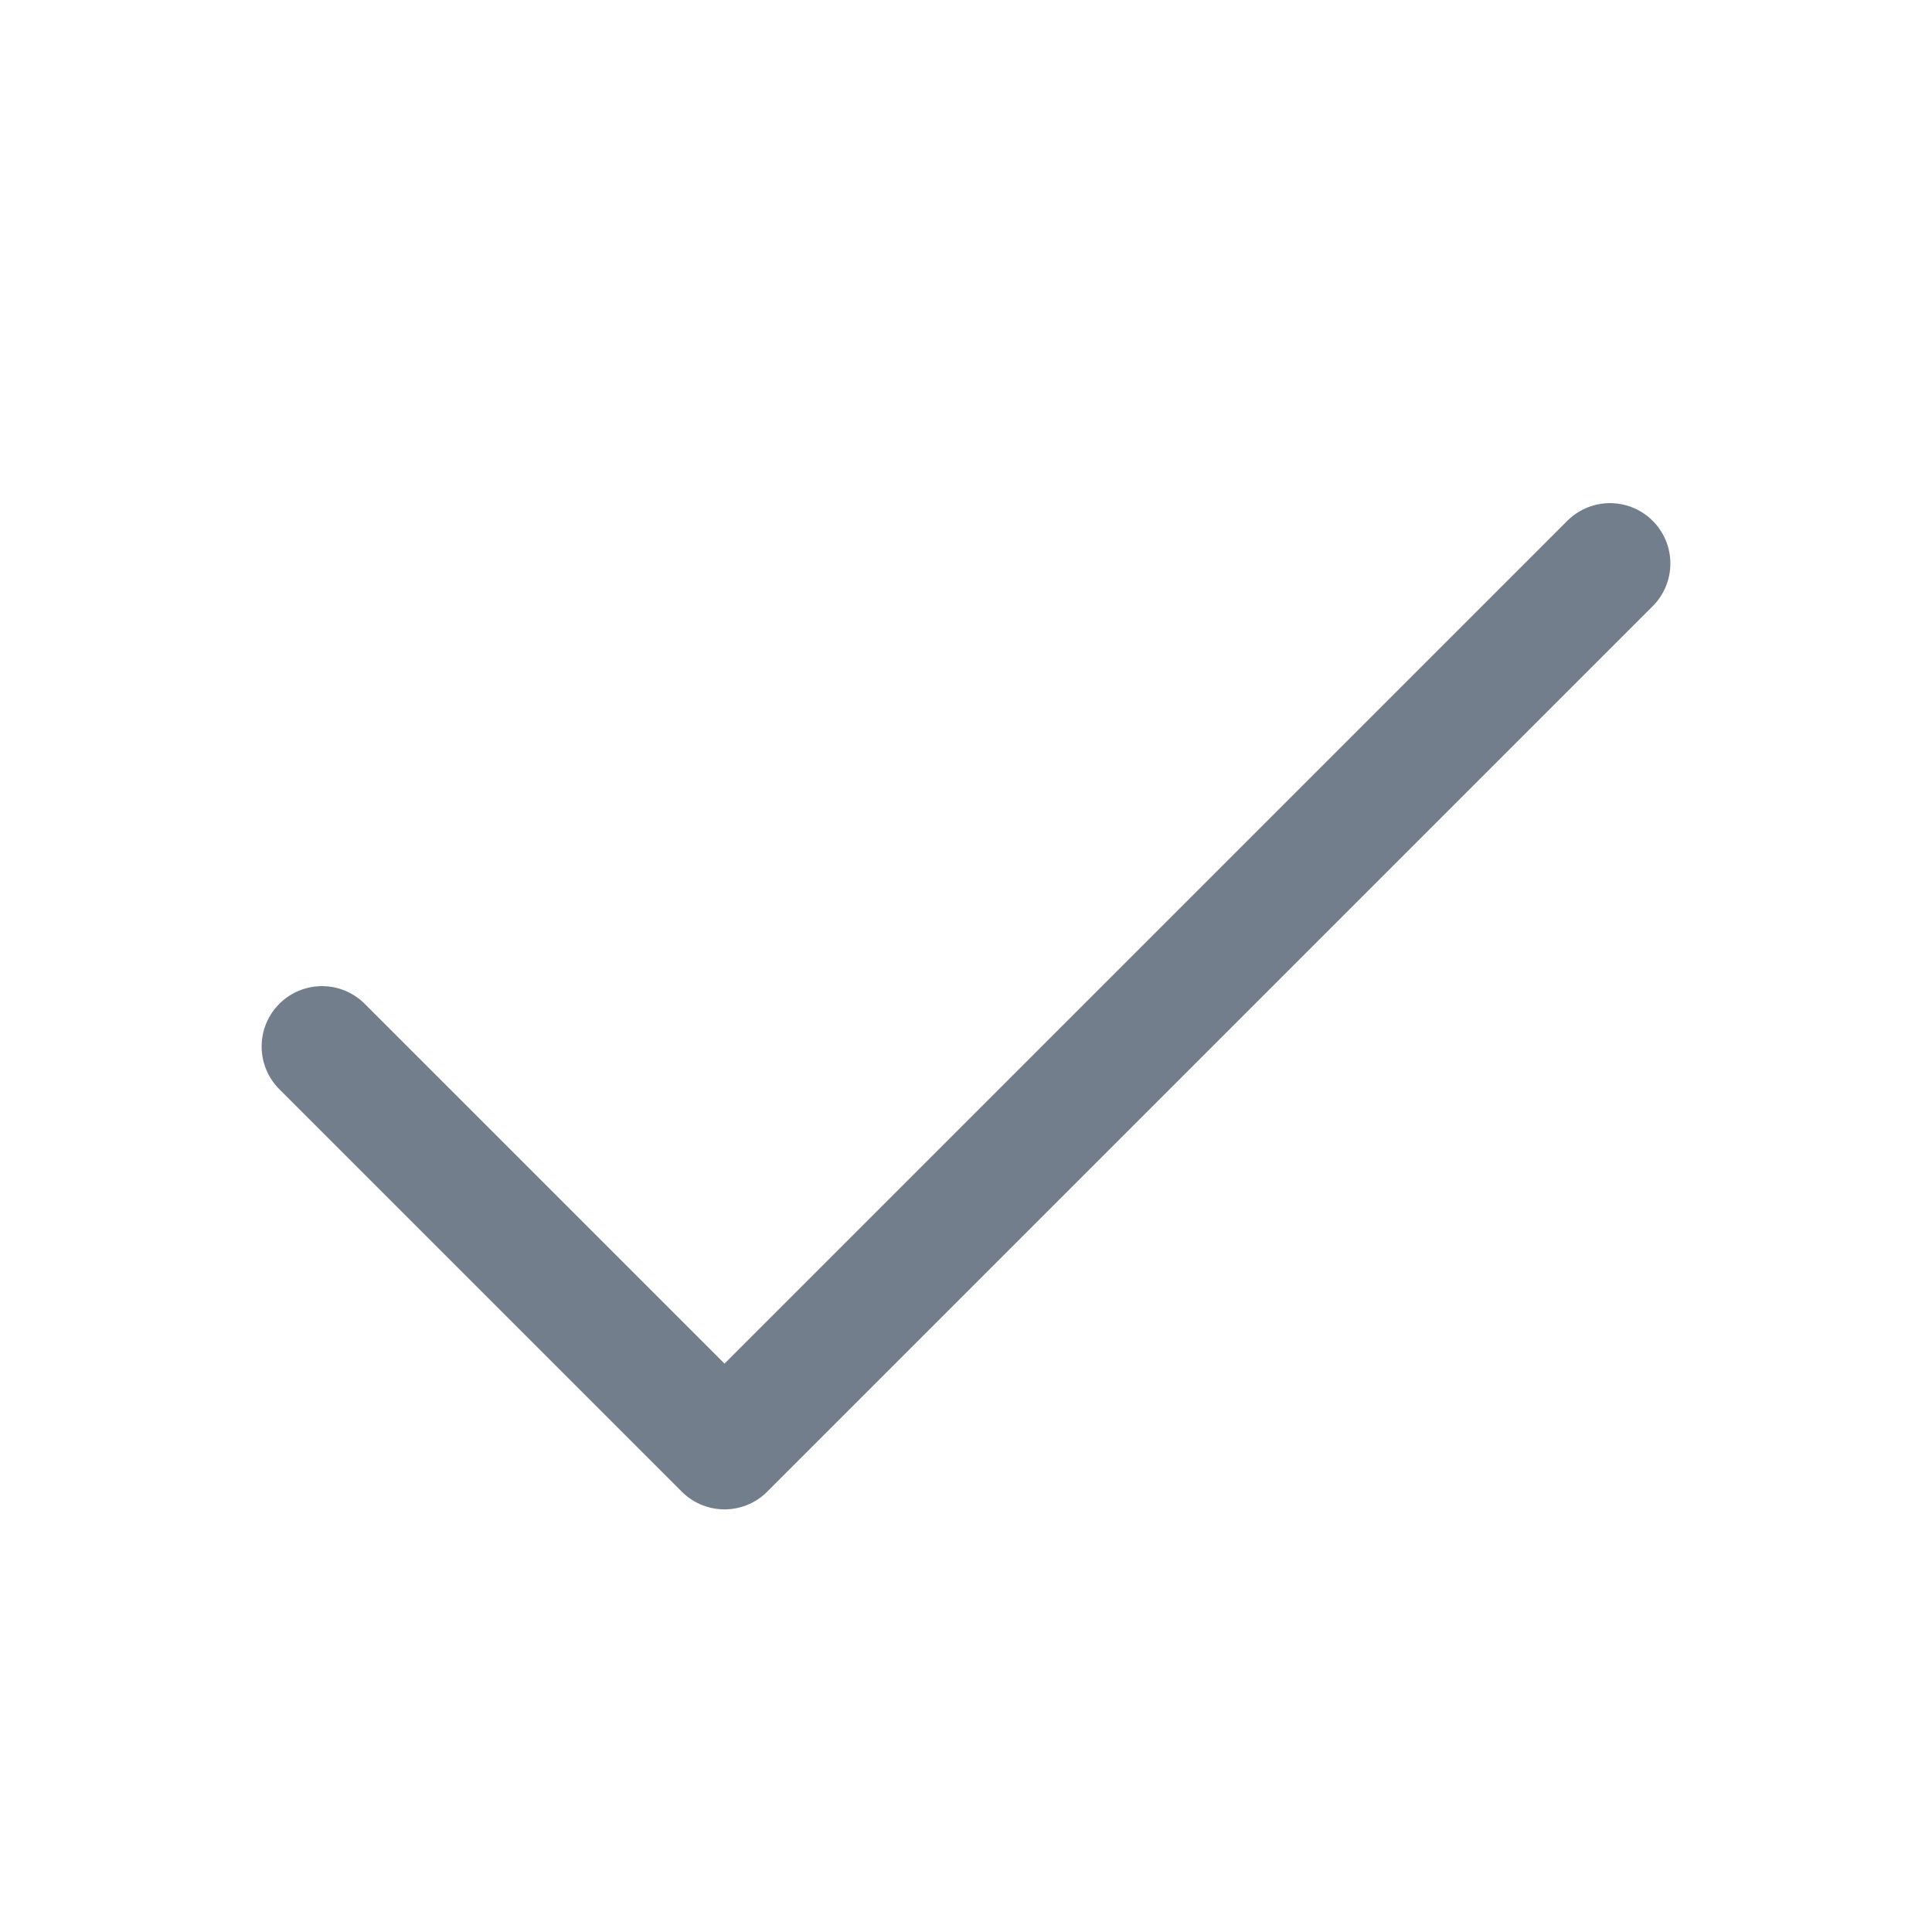
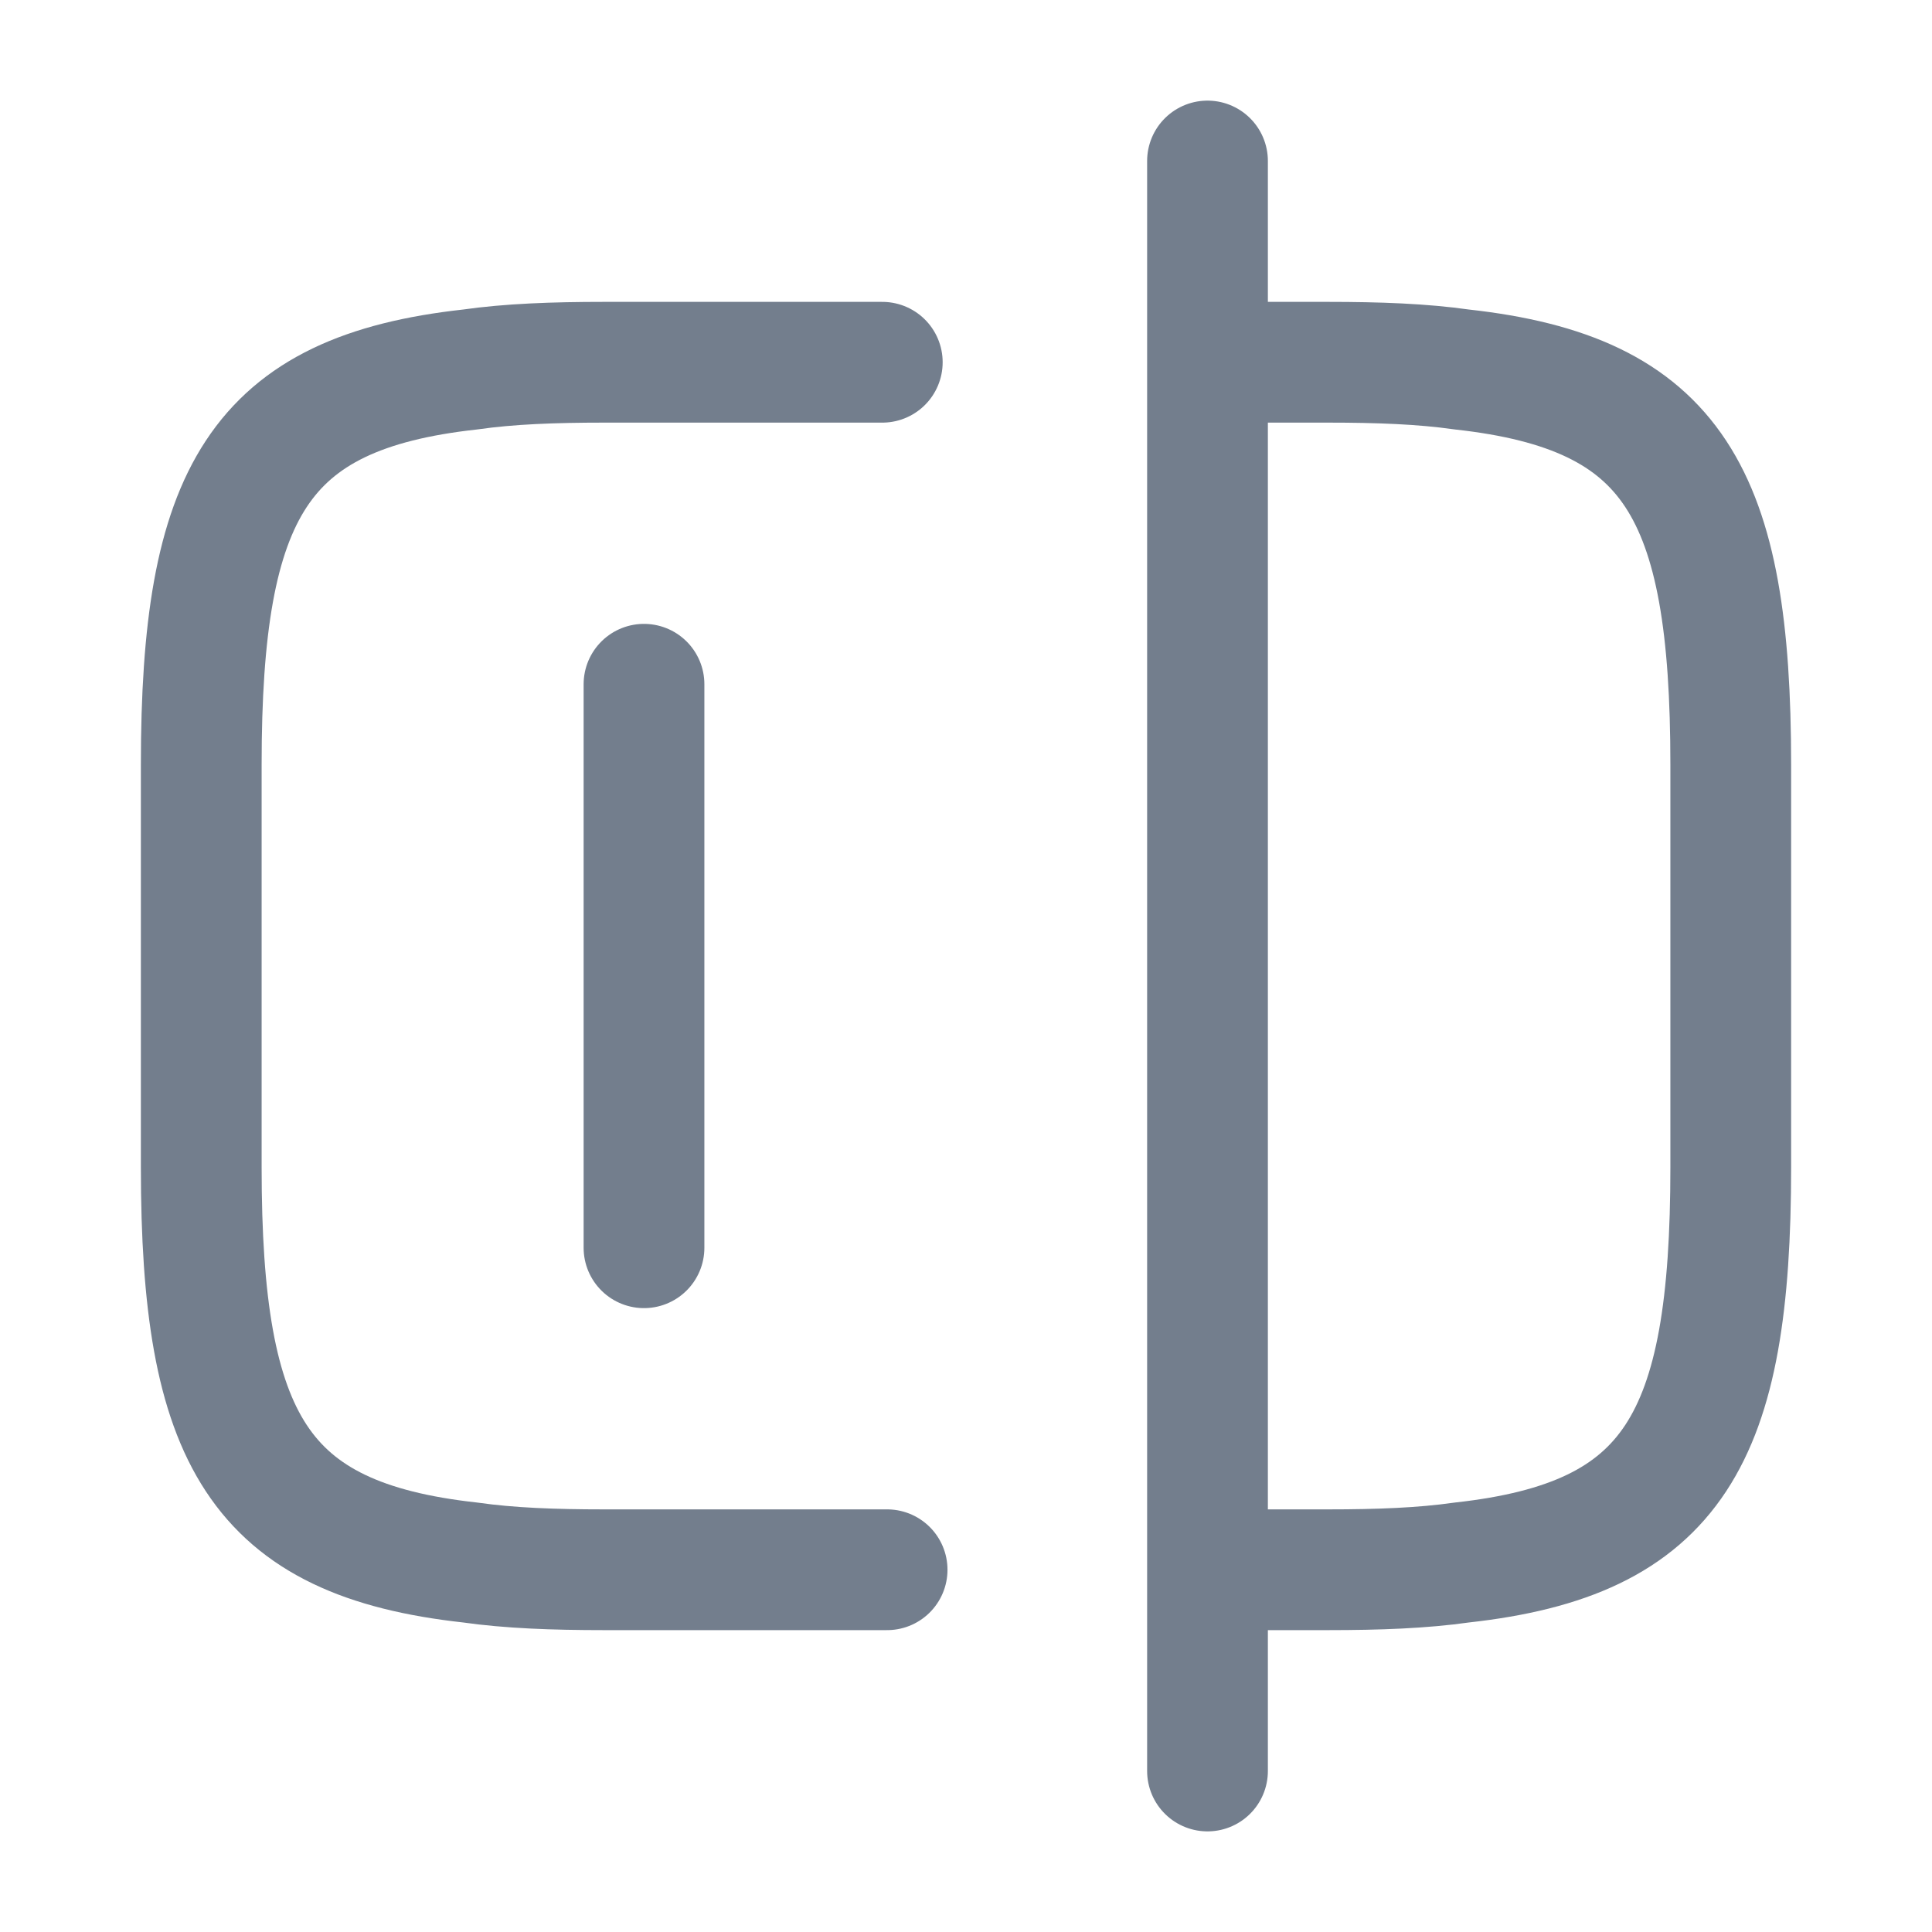
<svg xmlns="http://www.w3.org/2000/svg" width="24" height="24" viewBox="0 0 24 24" fill="none">
-   <path d="M20 7L9 18L4 13" stroke="#737e8d" stroke-width="1.5" stroke-linecap="round" stroke-linejoin="round" />
+   <path d="M11.02 19.5H7.5C6.88 19.5 6.33 19.48 5.84 19.41C3.21 19.12 2.5 17.88 2.5 14.5V9.5C2.5 6.12 3.21 4.88 5.84 4.59C6.33 4.52 6.88 4.5 7.5 4.5H10.96" stroke="#737E8D" stroke-width="1.5" stroke-linecap="round" stroke-linejoin="round" />
+   <path d="M15.02 4.5H16.5C17.12 4.5 17.67 4.52 18.16 4.59C20.79 4.88 21.5 6.12 21.5 9.5V14.5C21.5 17.88 20.79 19.12 18.16 19.41C17.67 19.48 17.12 19.5 16.5 19.5H15.02" stroke="#737E8D" stroke-width="1.5" stroke-linecap="round" stroke-linejoin="round" />
+   <path d="M15 2V22" stroke="#737E8D" stroke-width="1.5" stroke-linecap="round" stroke-linejoin="round" />
+   <path d="M8 8.5V15.5" stroke="#737E8D" stroke-width="1.5" stroke-linecap="round" stroke-linejoin="round" />
</svg>
